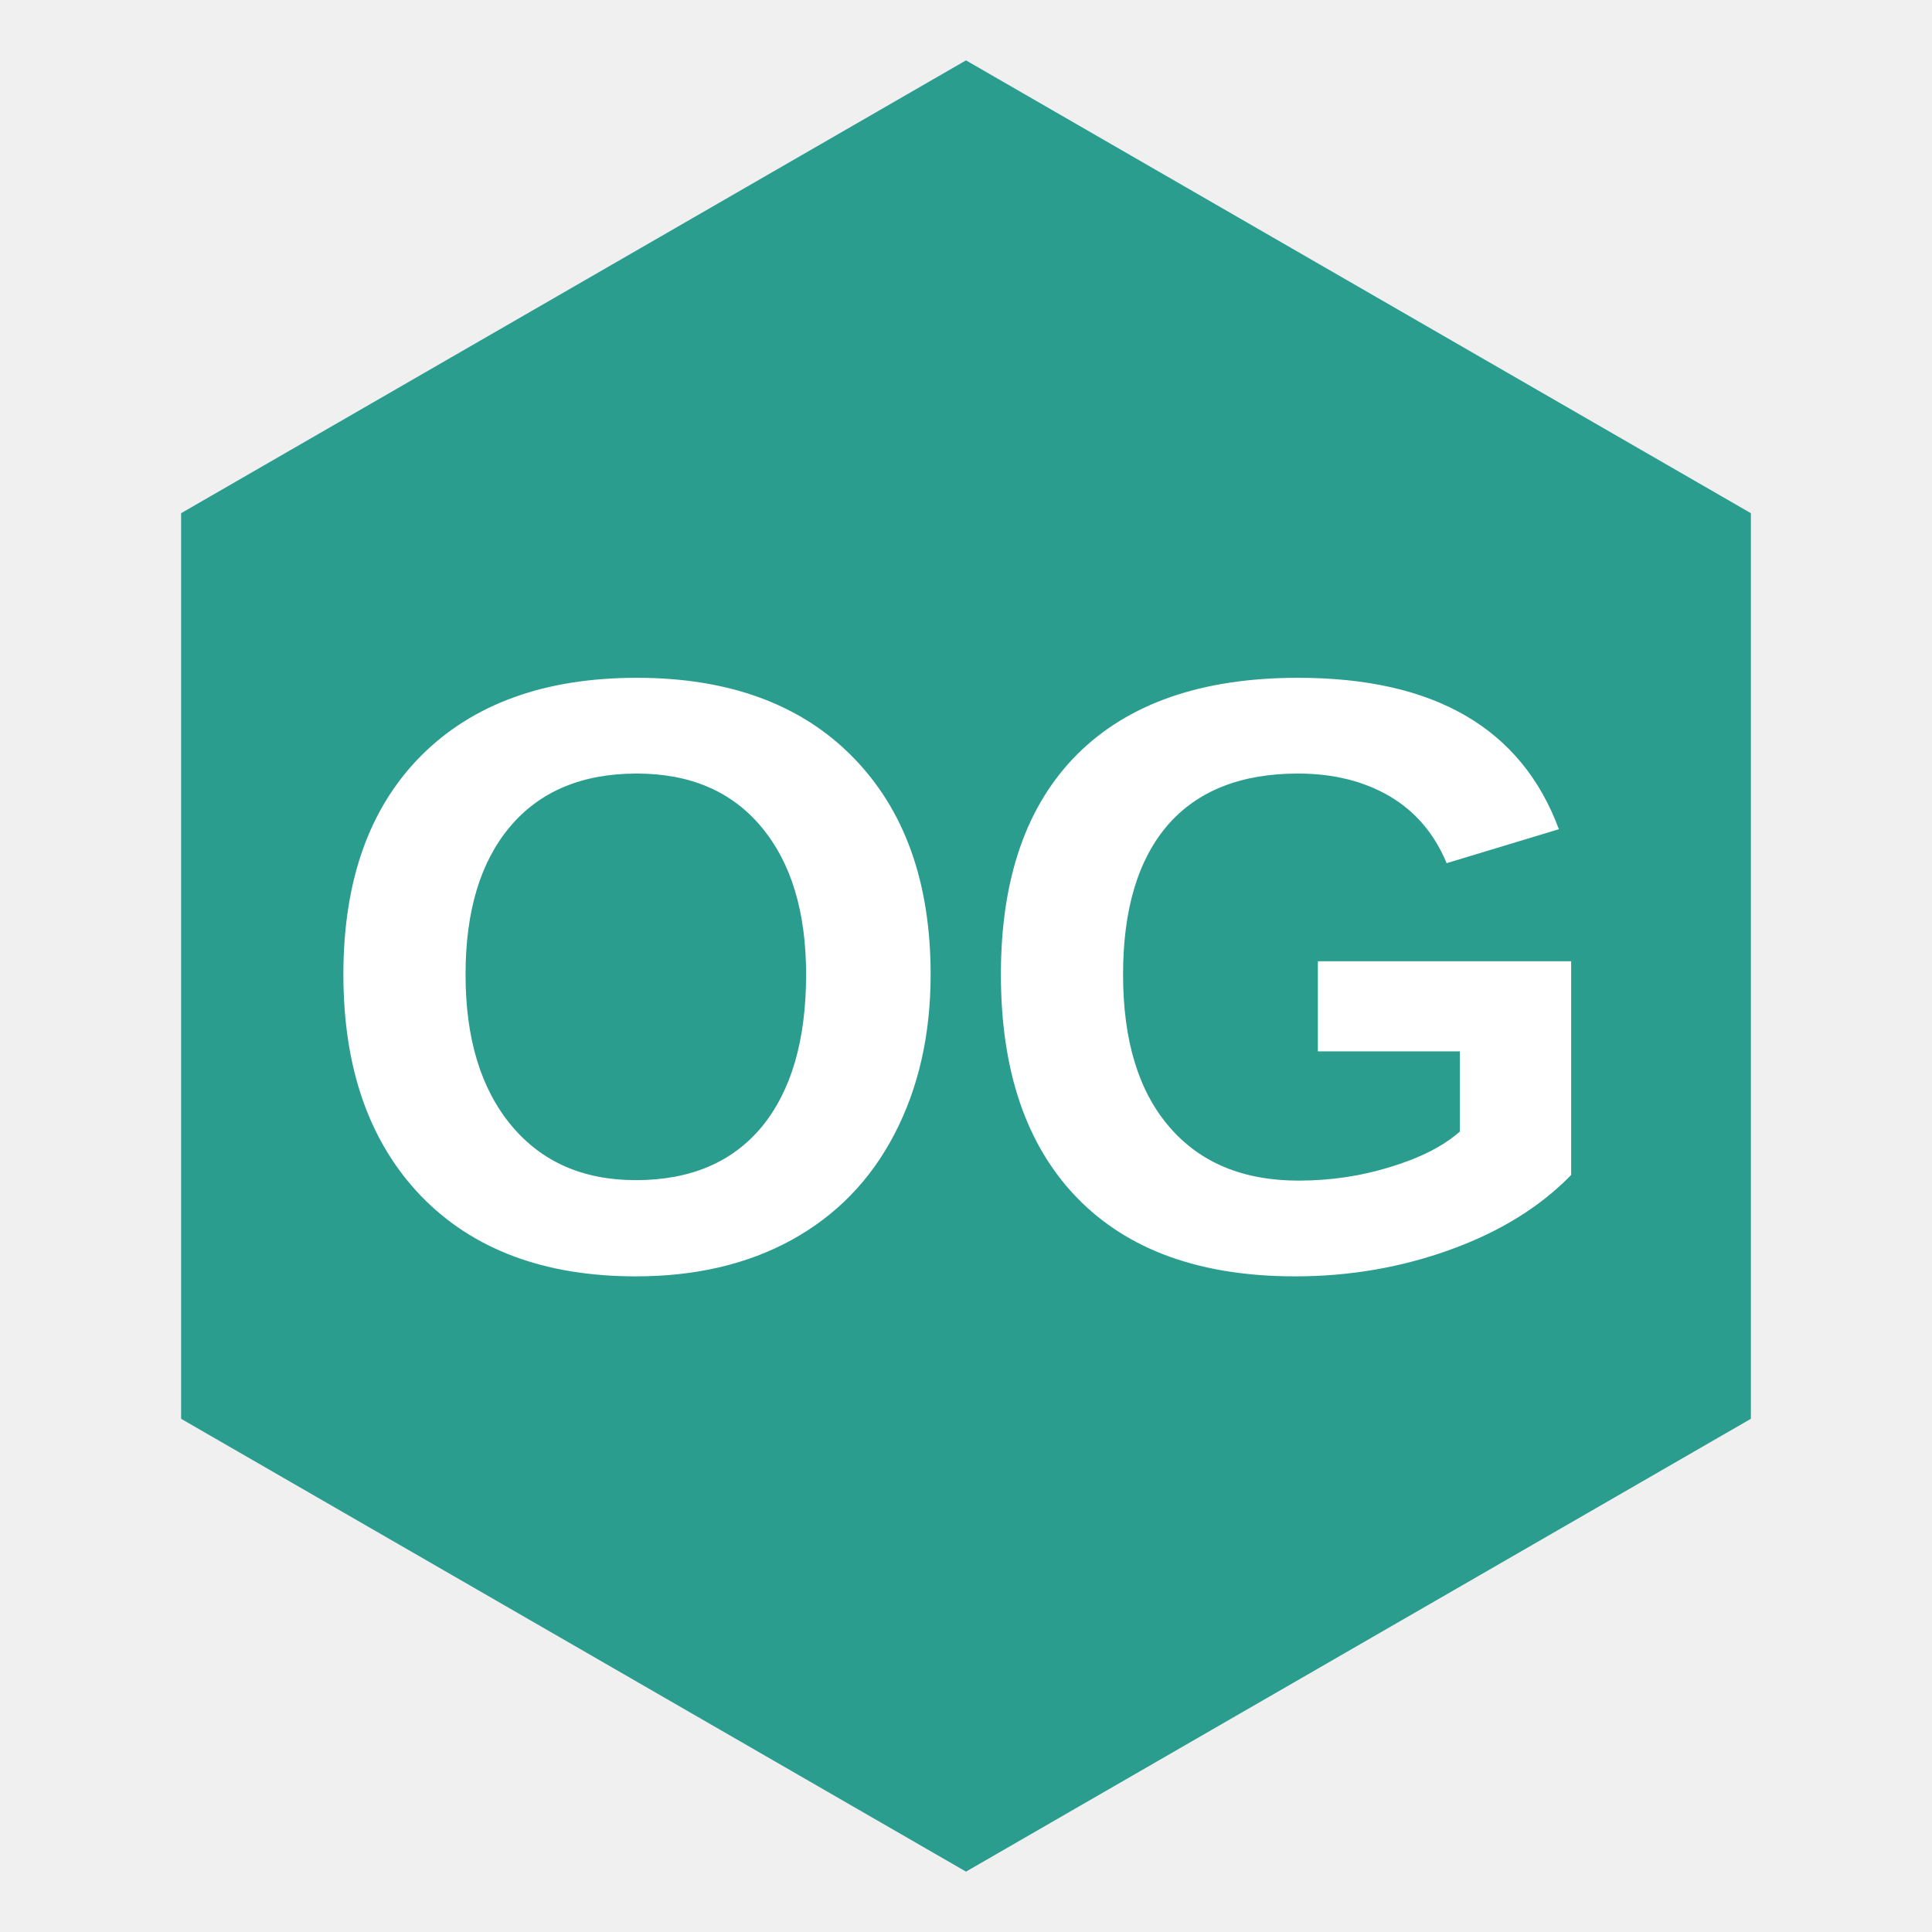
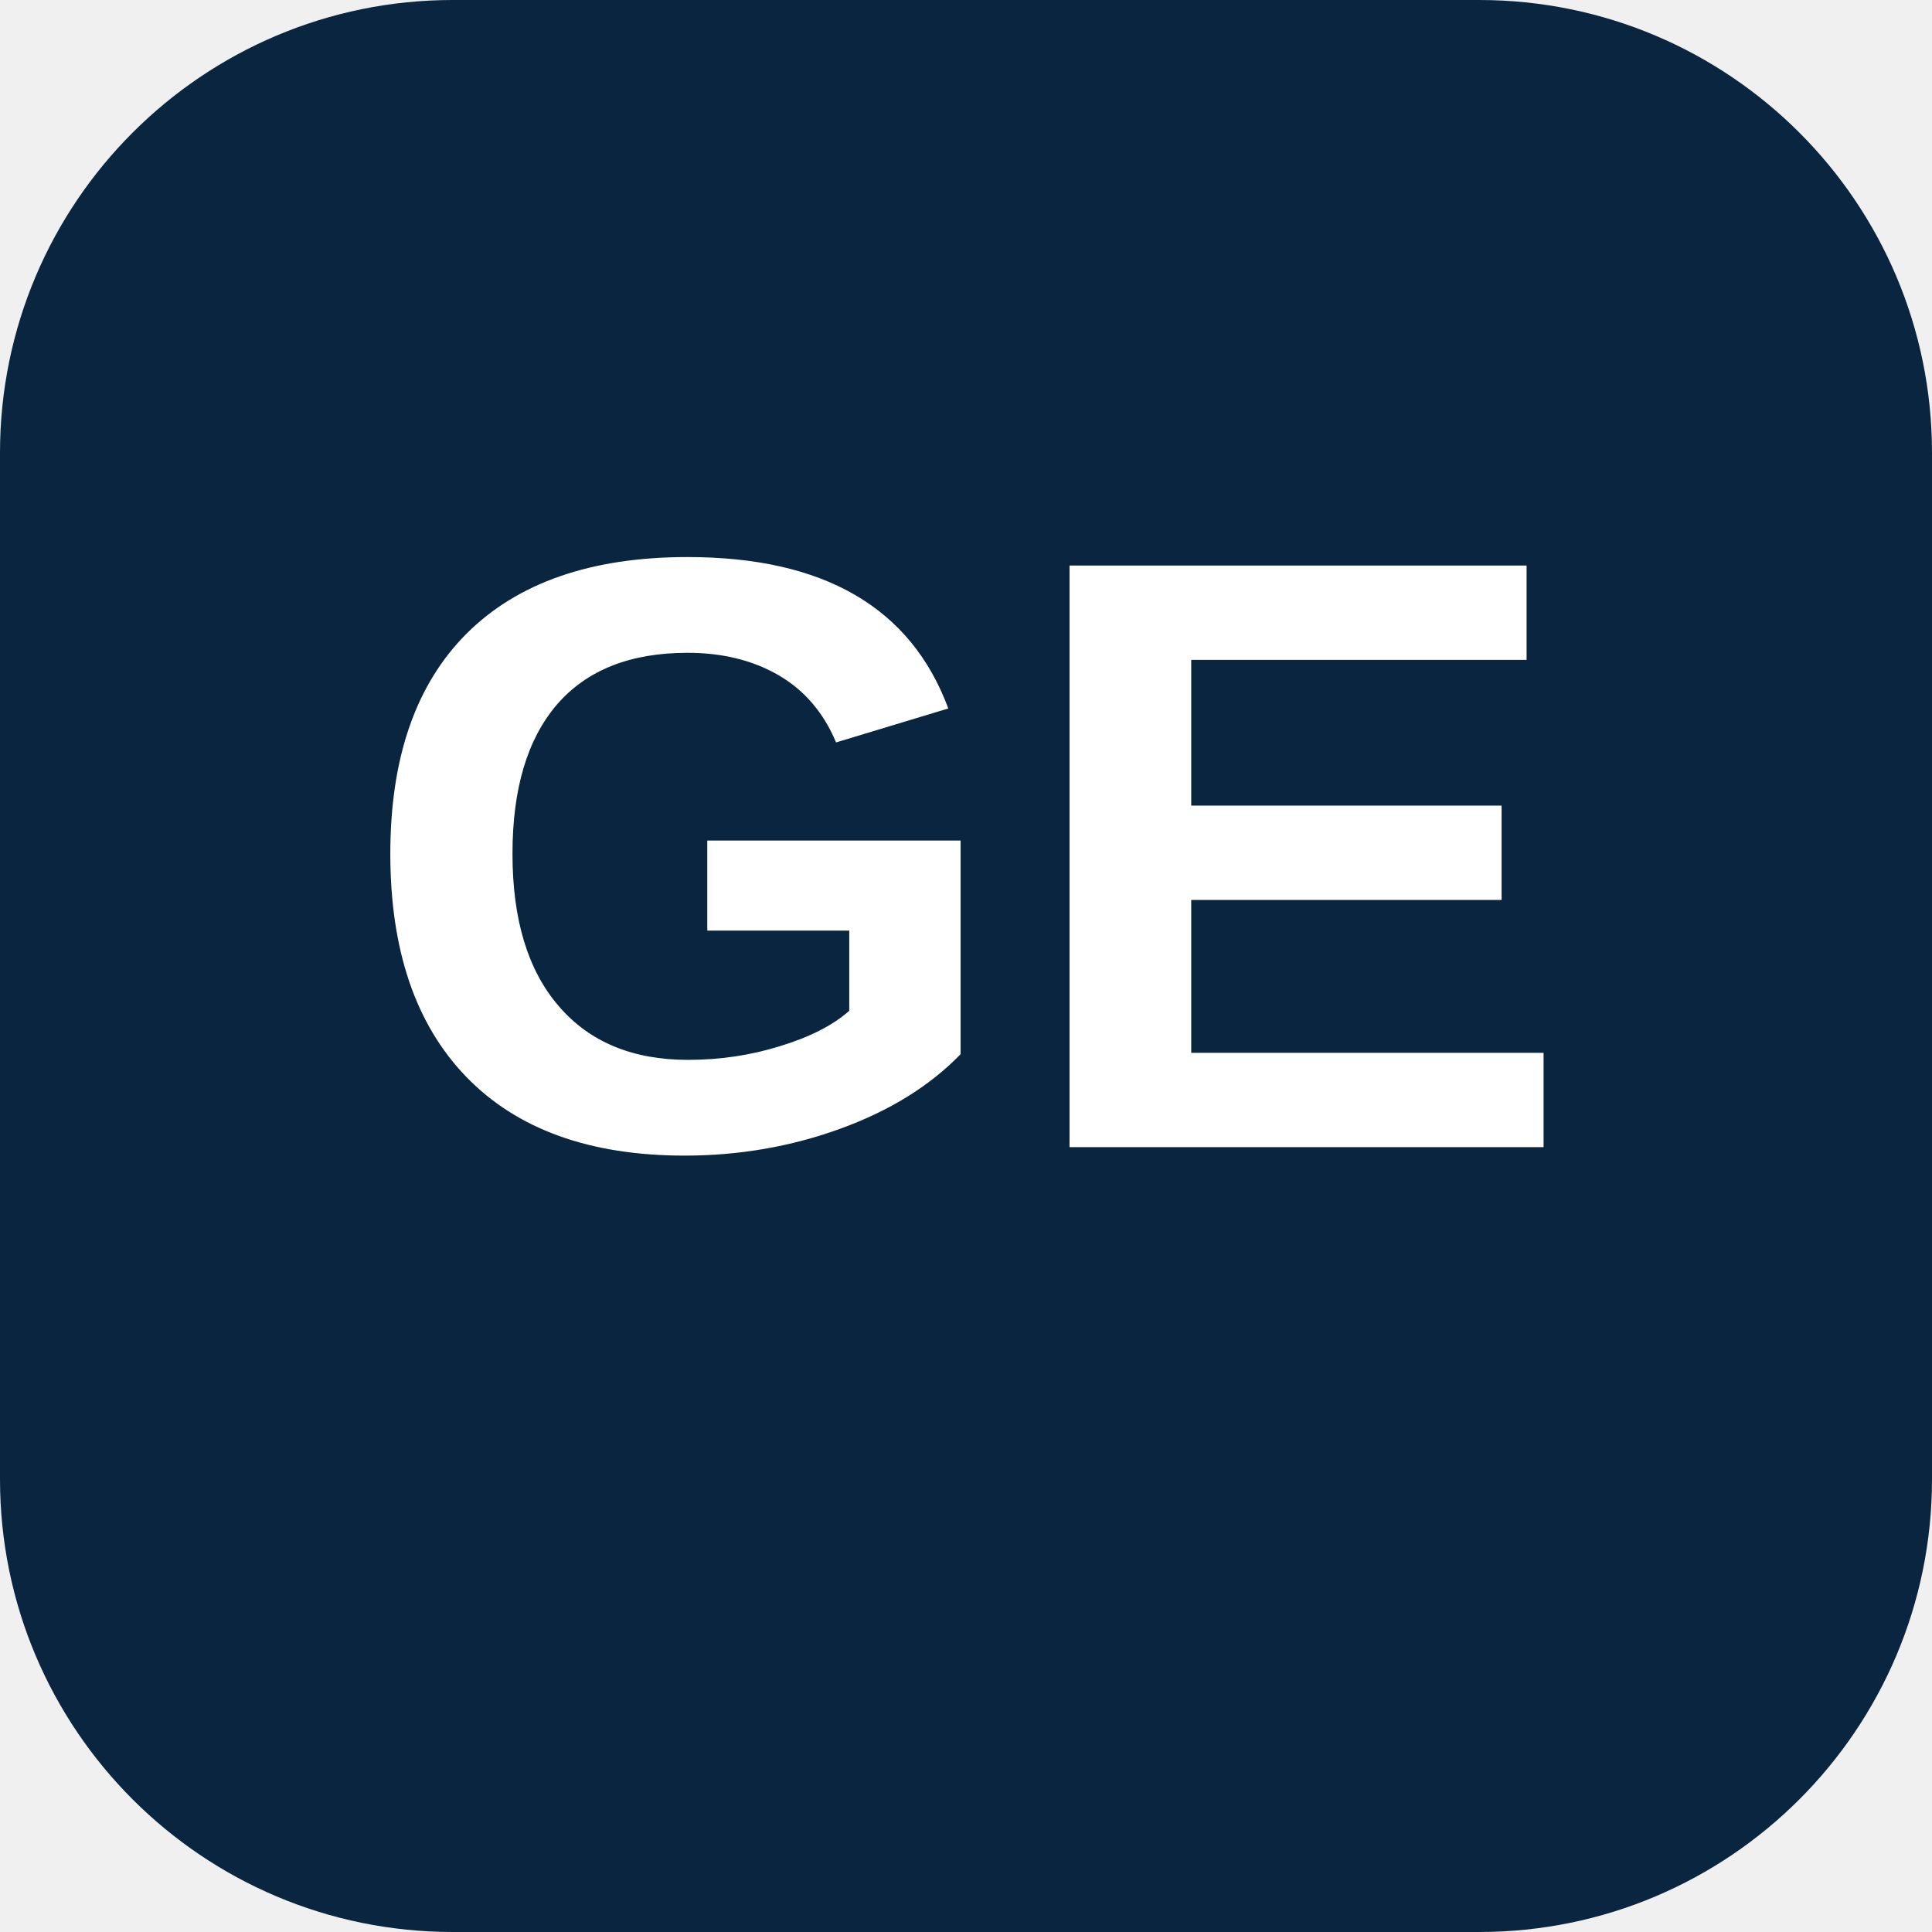
<svg xmlns="http://www.w3.org/2000/svg" viewBox="0 0 64 64" width="64" height="64">
-   <polygon points="32,2 58,17 58,47 32,62 6,47 6,17" fill="#2A9D8F" />
-   <text x="32" y="42" text-anchor="middle" font-family="Arial,sans-serif" font-size="28" font-weight="700" fill="white">OG</text>
+   <rect width="64" height="64" rx="15" fill="#0A2540" />
+   <text x="32" y="38" font-family="Arial,Helvetica,sans-serif" font-size="28" font-weight="900" text-anchor="middle" fill="#FFFFFF">GE</text>
</svg>
